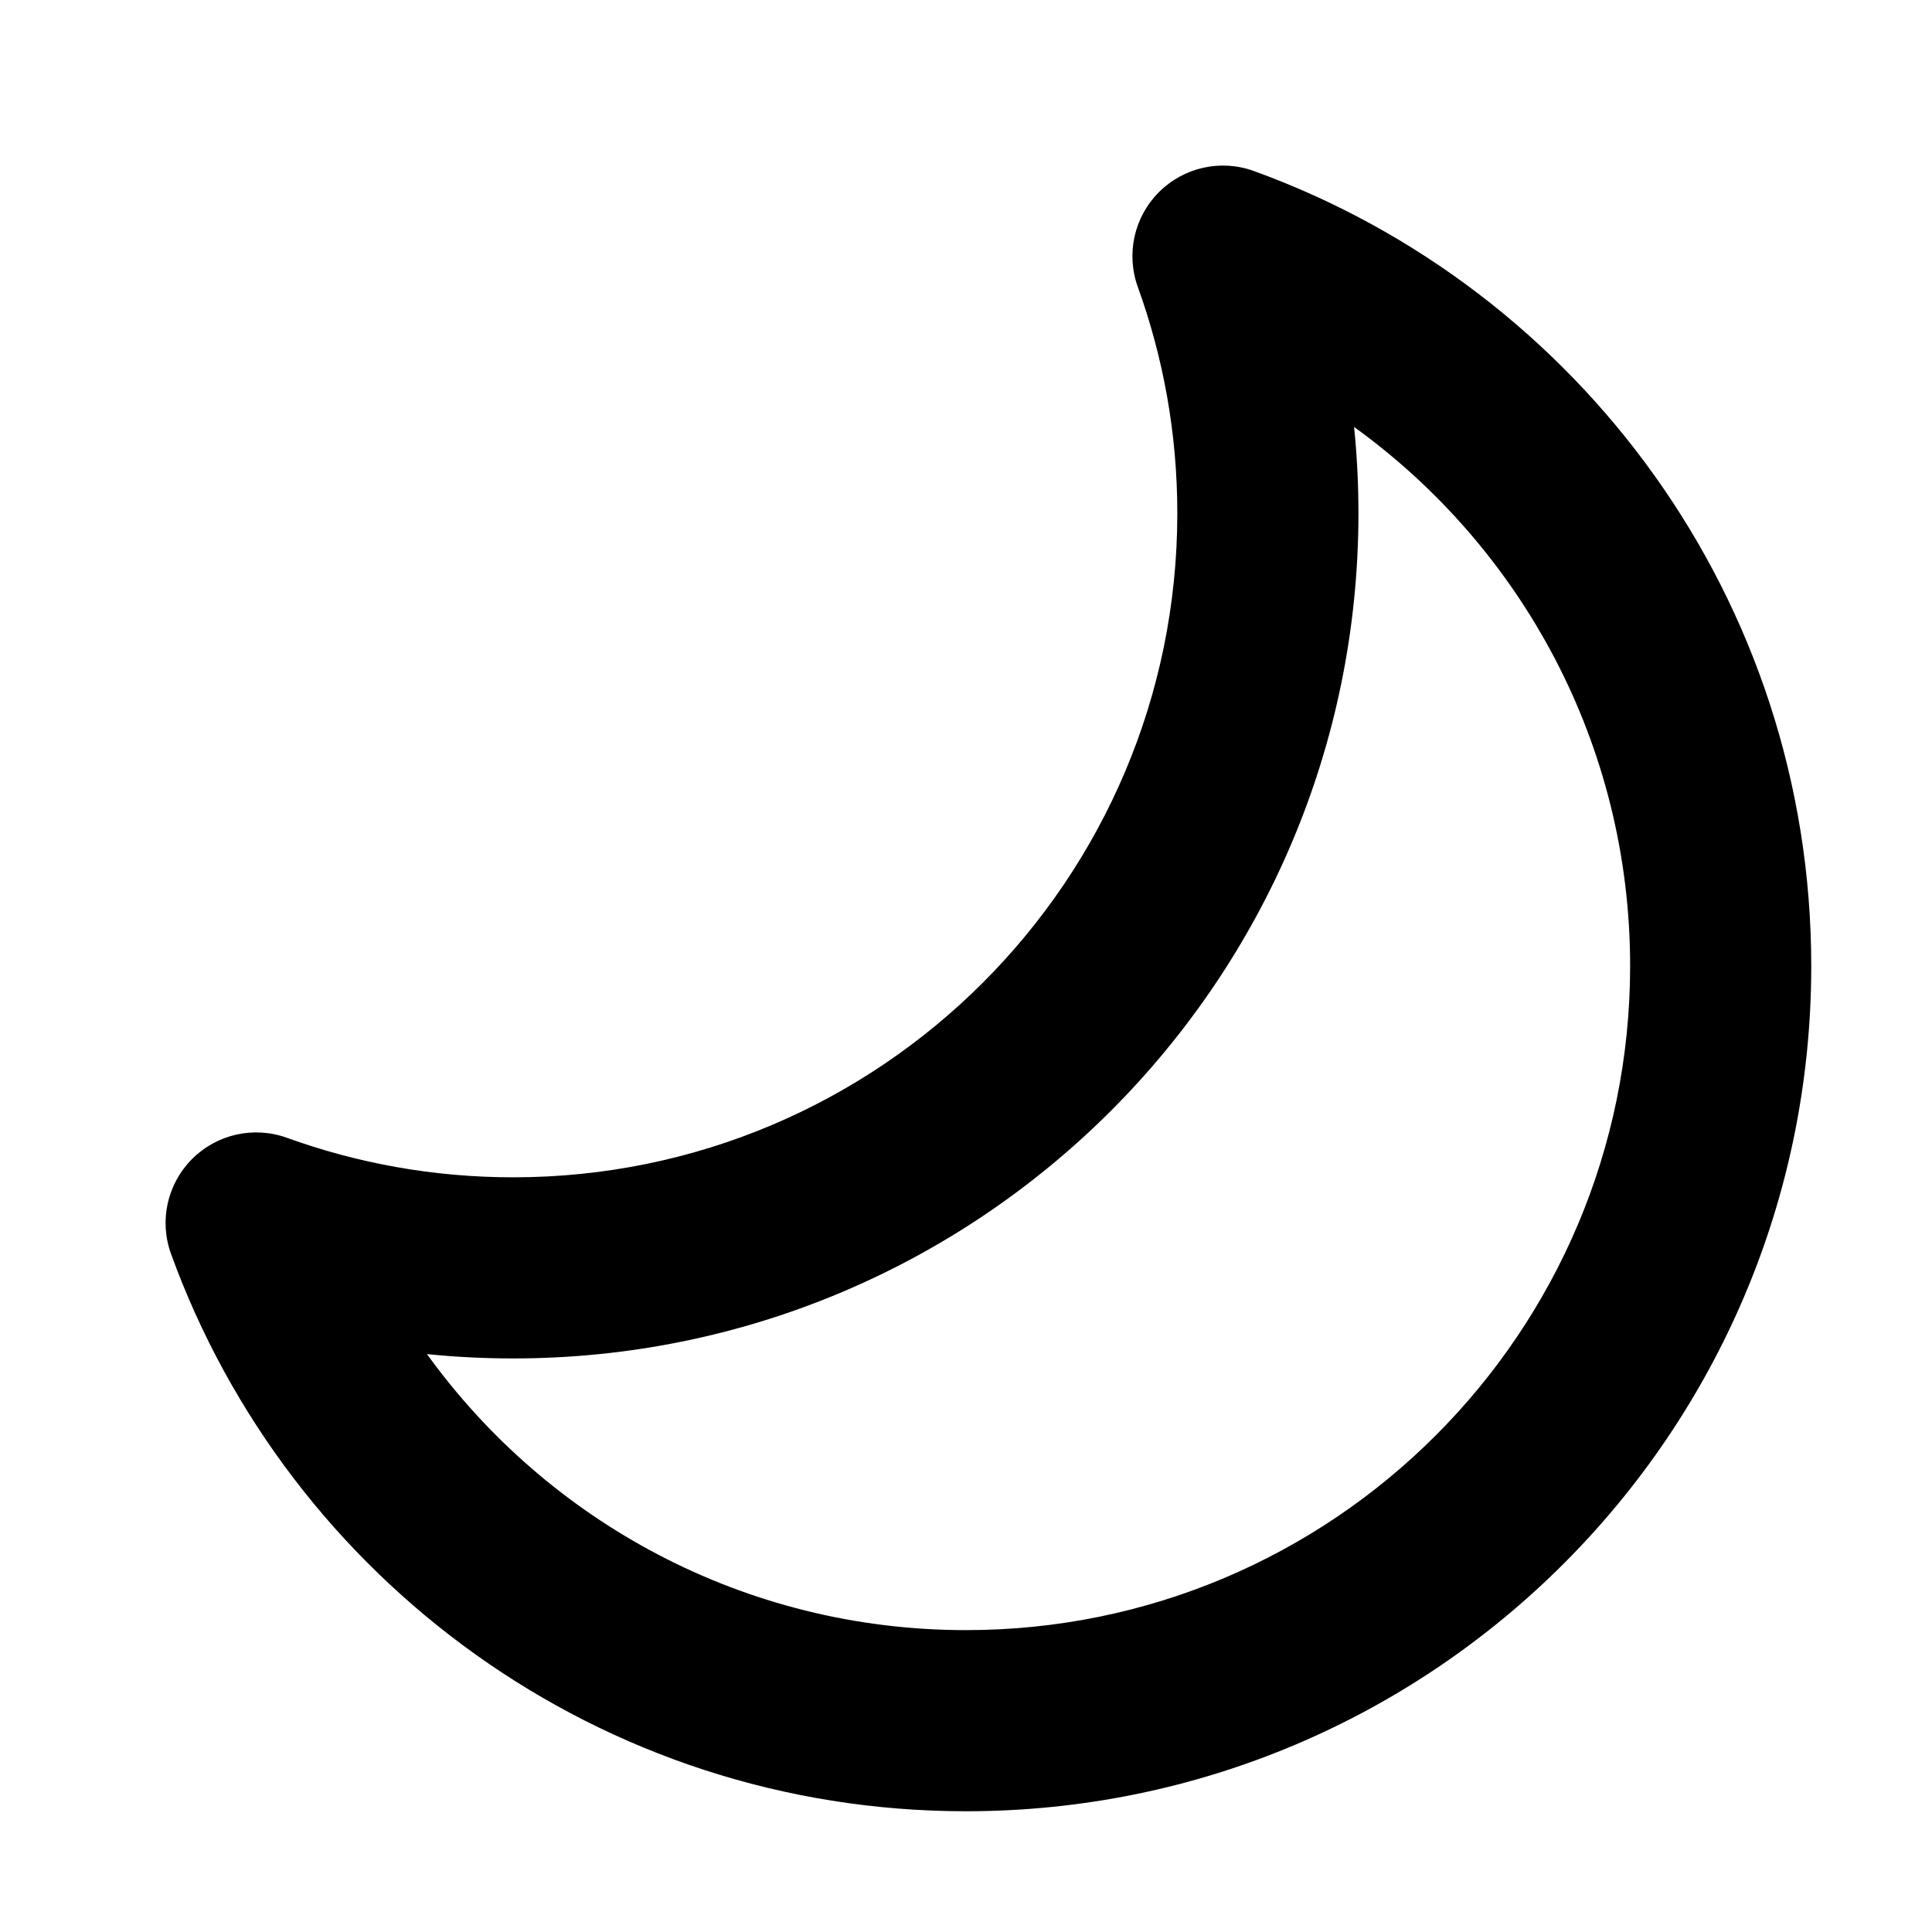
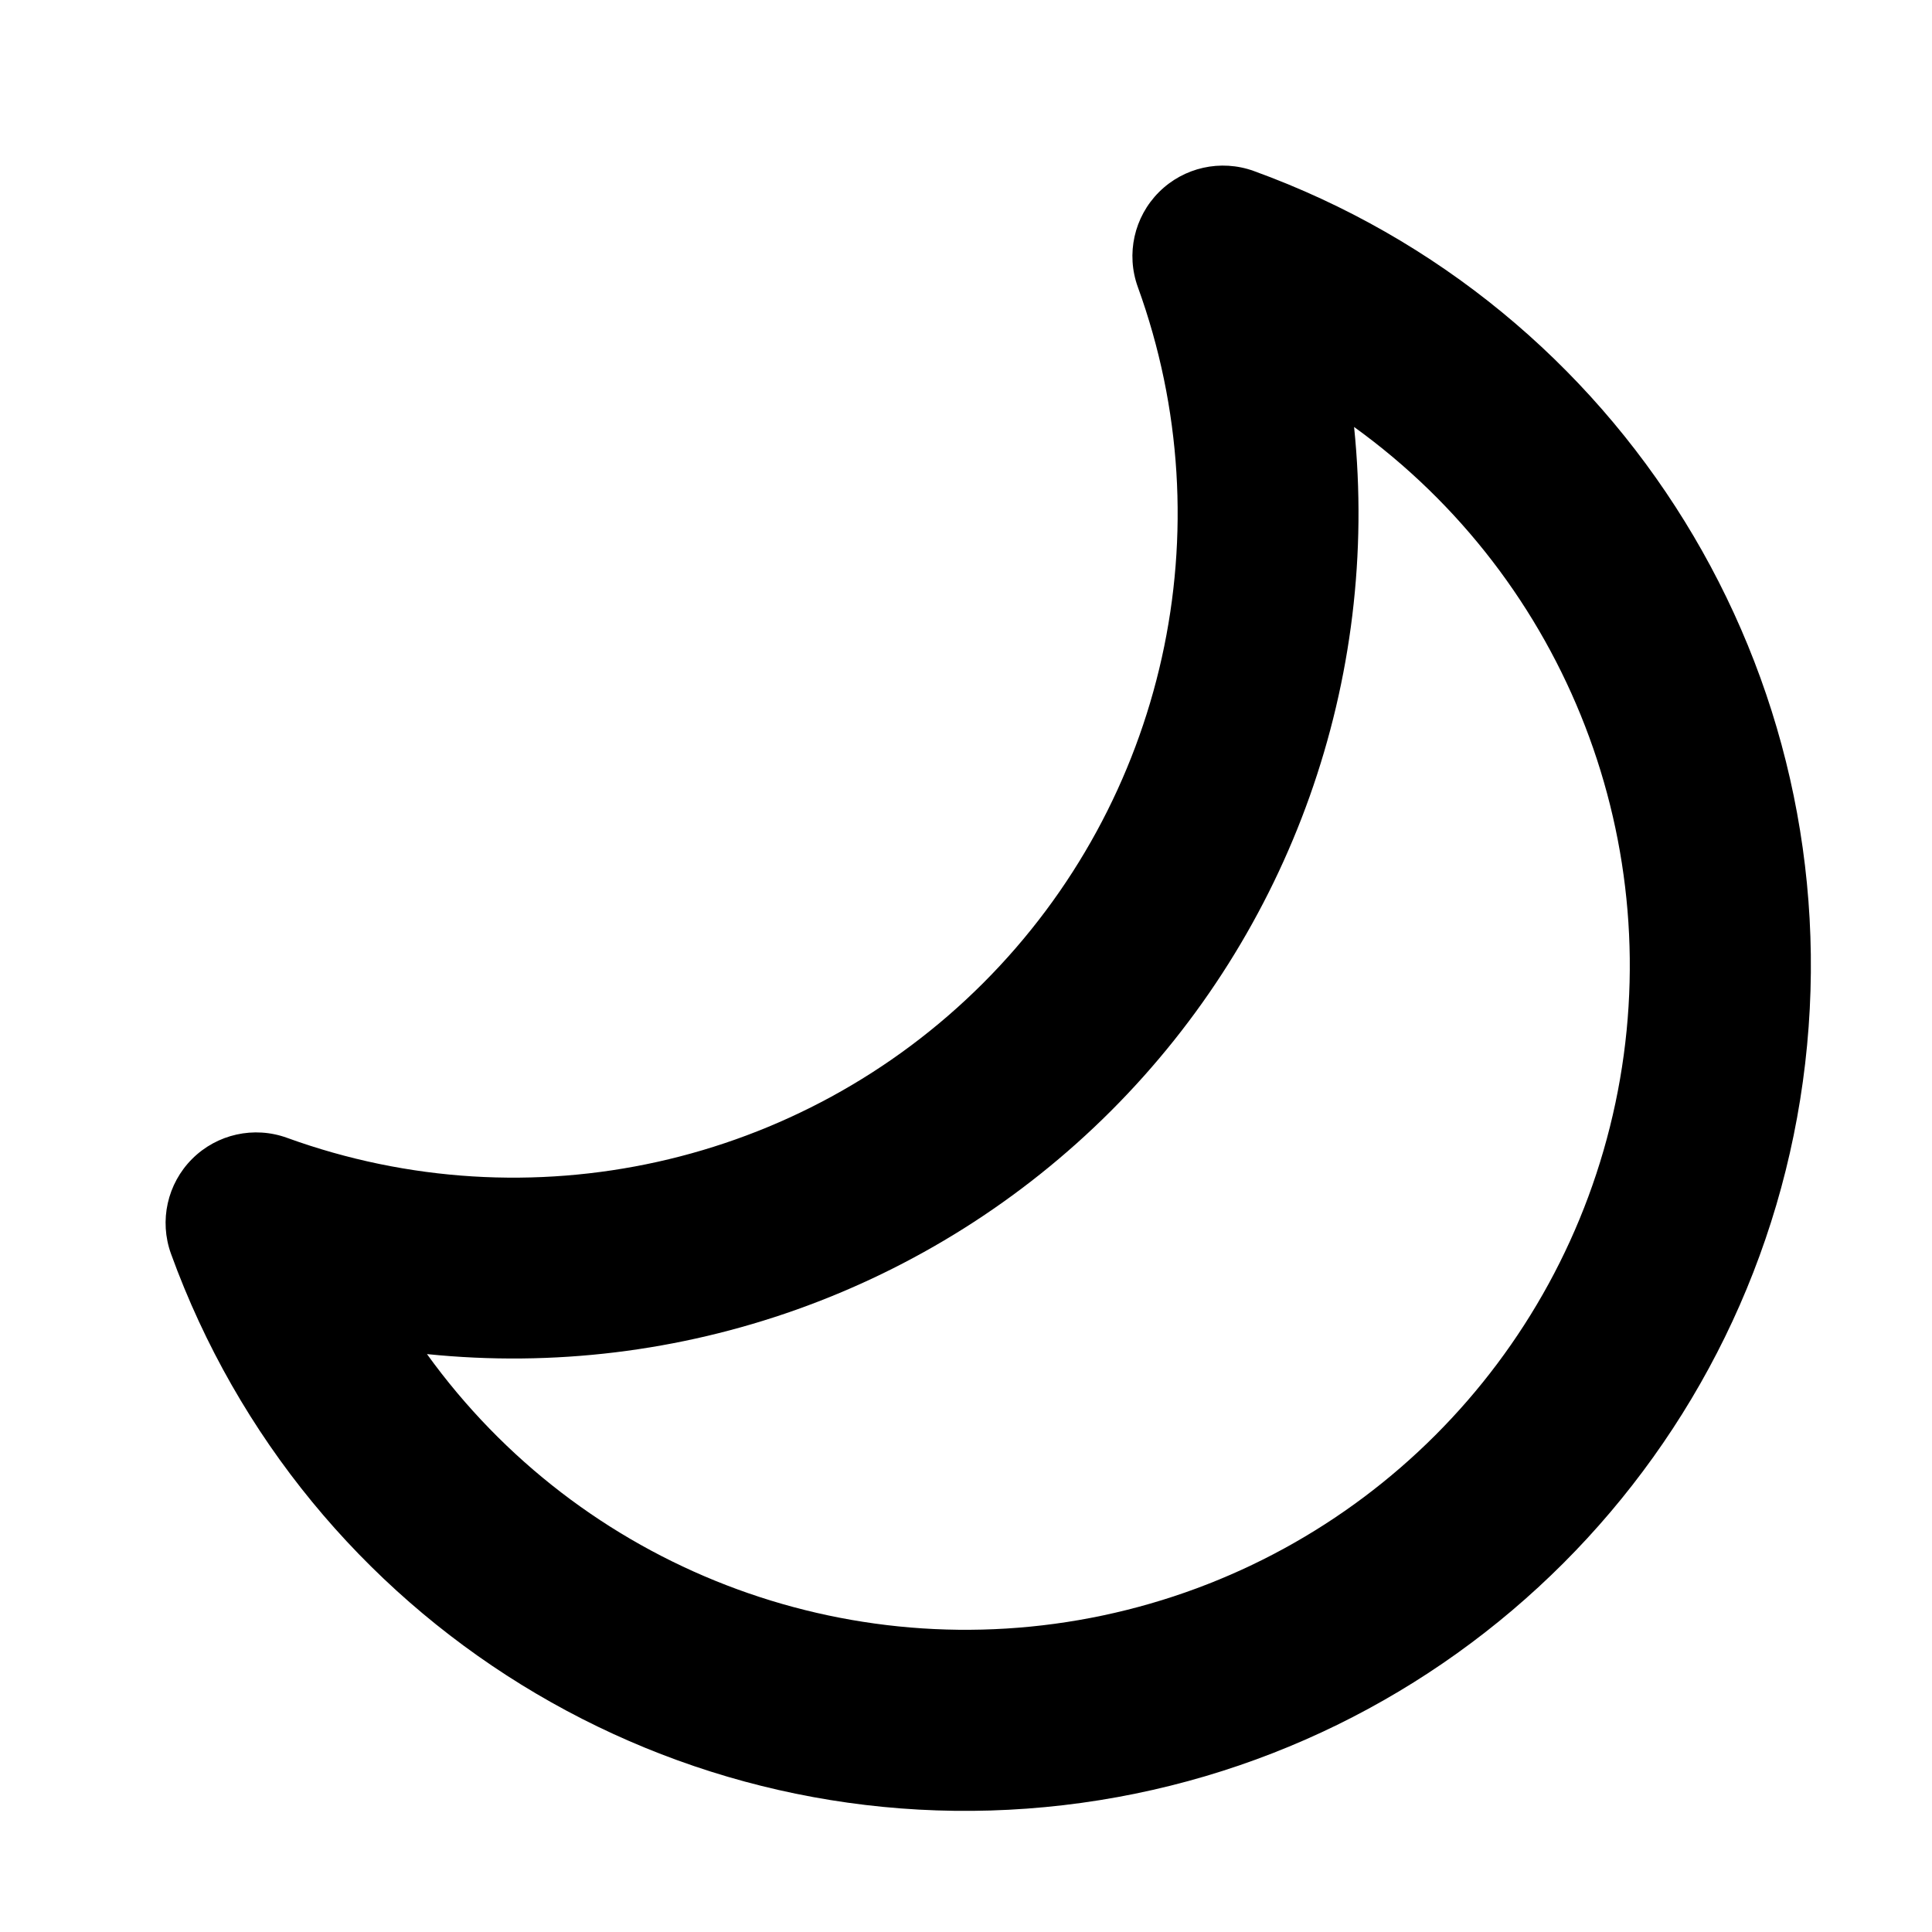
- <svg xmlns="http://www.w3.org/2000/svg" width="16" height="16" viewBox="0 0 16 16" fill="none">
-   <path fill-rule="evenodd" clip-rule="evenodd" d="M9.598 1.591C9.804 1.385 10.11 1.317 10.383 1.416C13.075 2.391 15 4.97 15 8C15 11.866 11.866 15 8 15C4.97 15 2.391 13.075 1.416 10.383C1.317 10.11 1.385 9.804 1.591 9.598C1.797 9.392 2.103 9.324 2.377 9.423C2.961 9.634 3.591 9.75 4.25 9.75C7.287 9.75 9.75 7.287 9.75 4.25C9.75 3.591 9.634 2.961 9.423 2.377C9.324 2.103 9.392 1.797 9.598 1.591ZM11.214 3.536C11.238 3.771 11.25 4.009 11.25 4.25C11.25 8.116 8.116 11.25 4.25 11.25C4.009 11.25 3.771 11.238 3.536 11.214C4.535 12.599 6.163 13.5 8 13.5C11.037 13.5 13.5 11.037 13.5 8C13.5 6.163 12.599 4.535 11.214 3.536Z" fill="black" />
+ <svg xmlns="http://www.w3.org/2000/svg" width="16" height="16" viewBox="0 0 16 16">
+   <path fill-rule="evenodd" d="M9.598 1.591a.75.75 0 01.785-.175 7 7 0 11-8.967 8.967.75.75 0 01.961-.96 5.5 5.5 0 007.046-7.046.75.75 0 01.175-.786zm1.616 1.945a7 7 0 01-7.678 7.678 5.5 5.5 0 107.678-7.678z" />
</svg>
